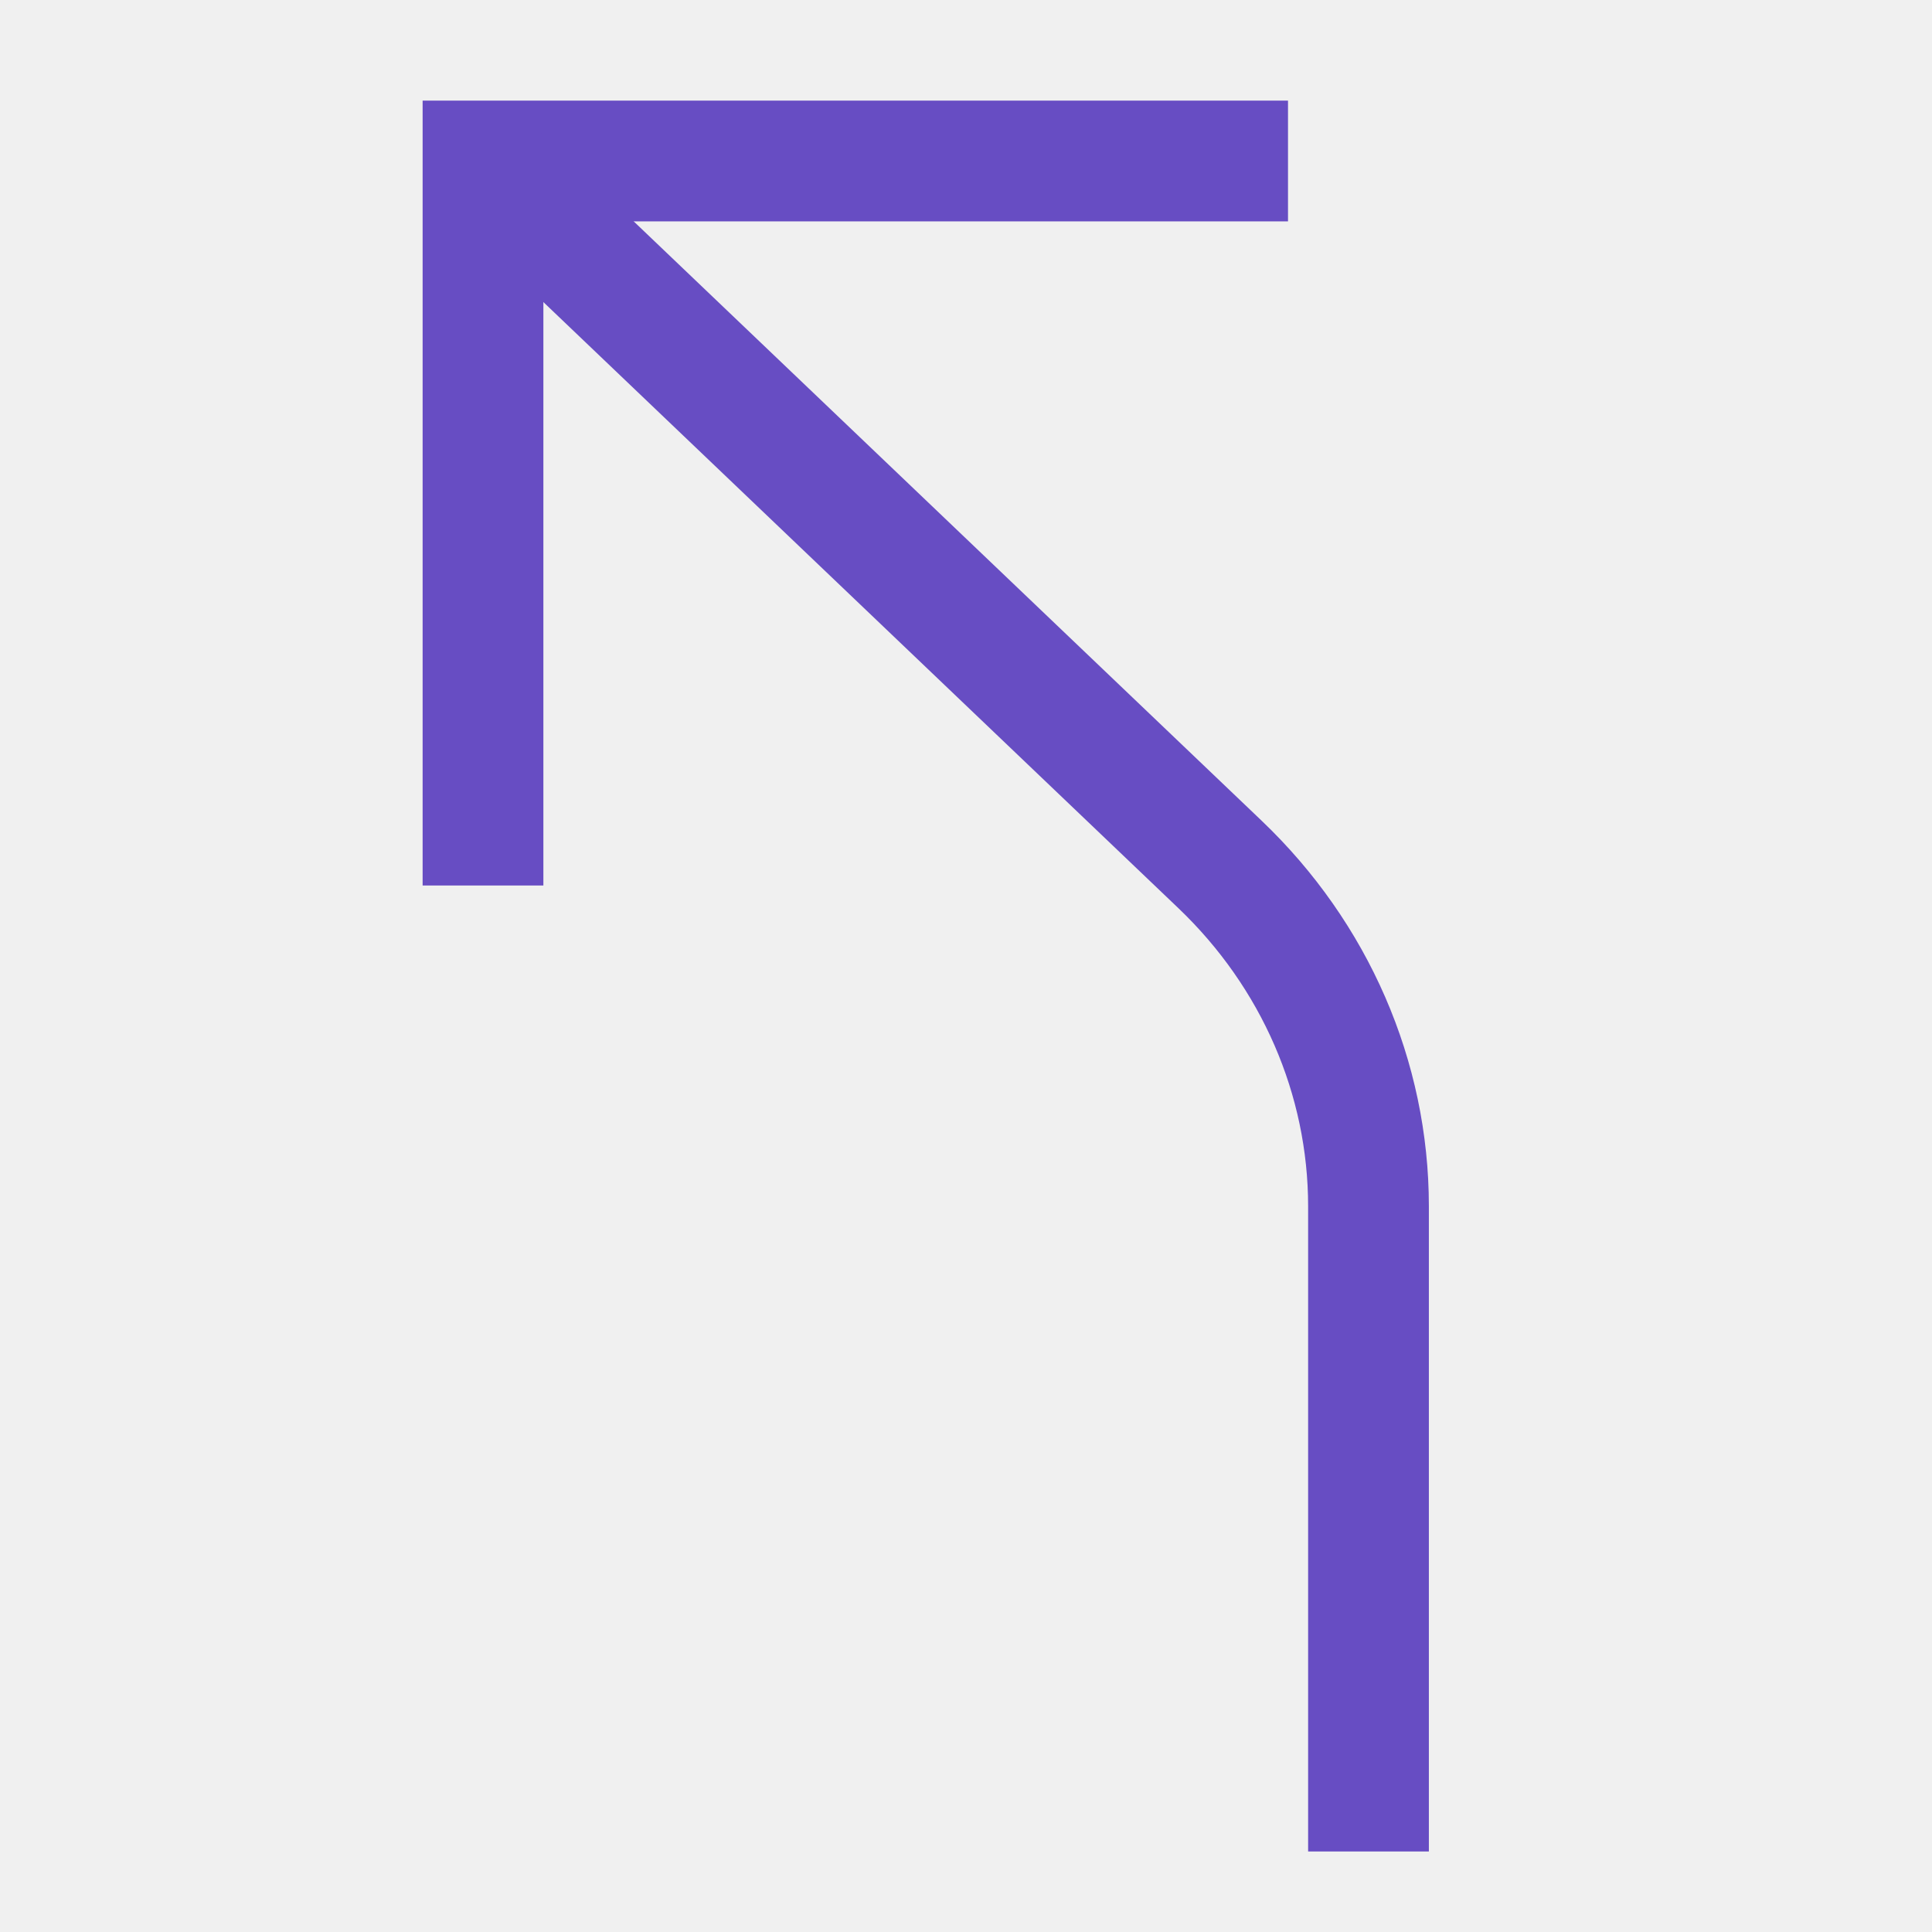
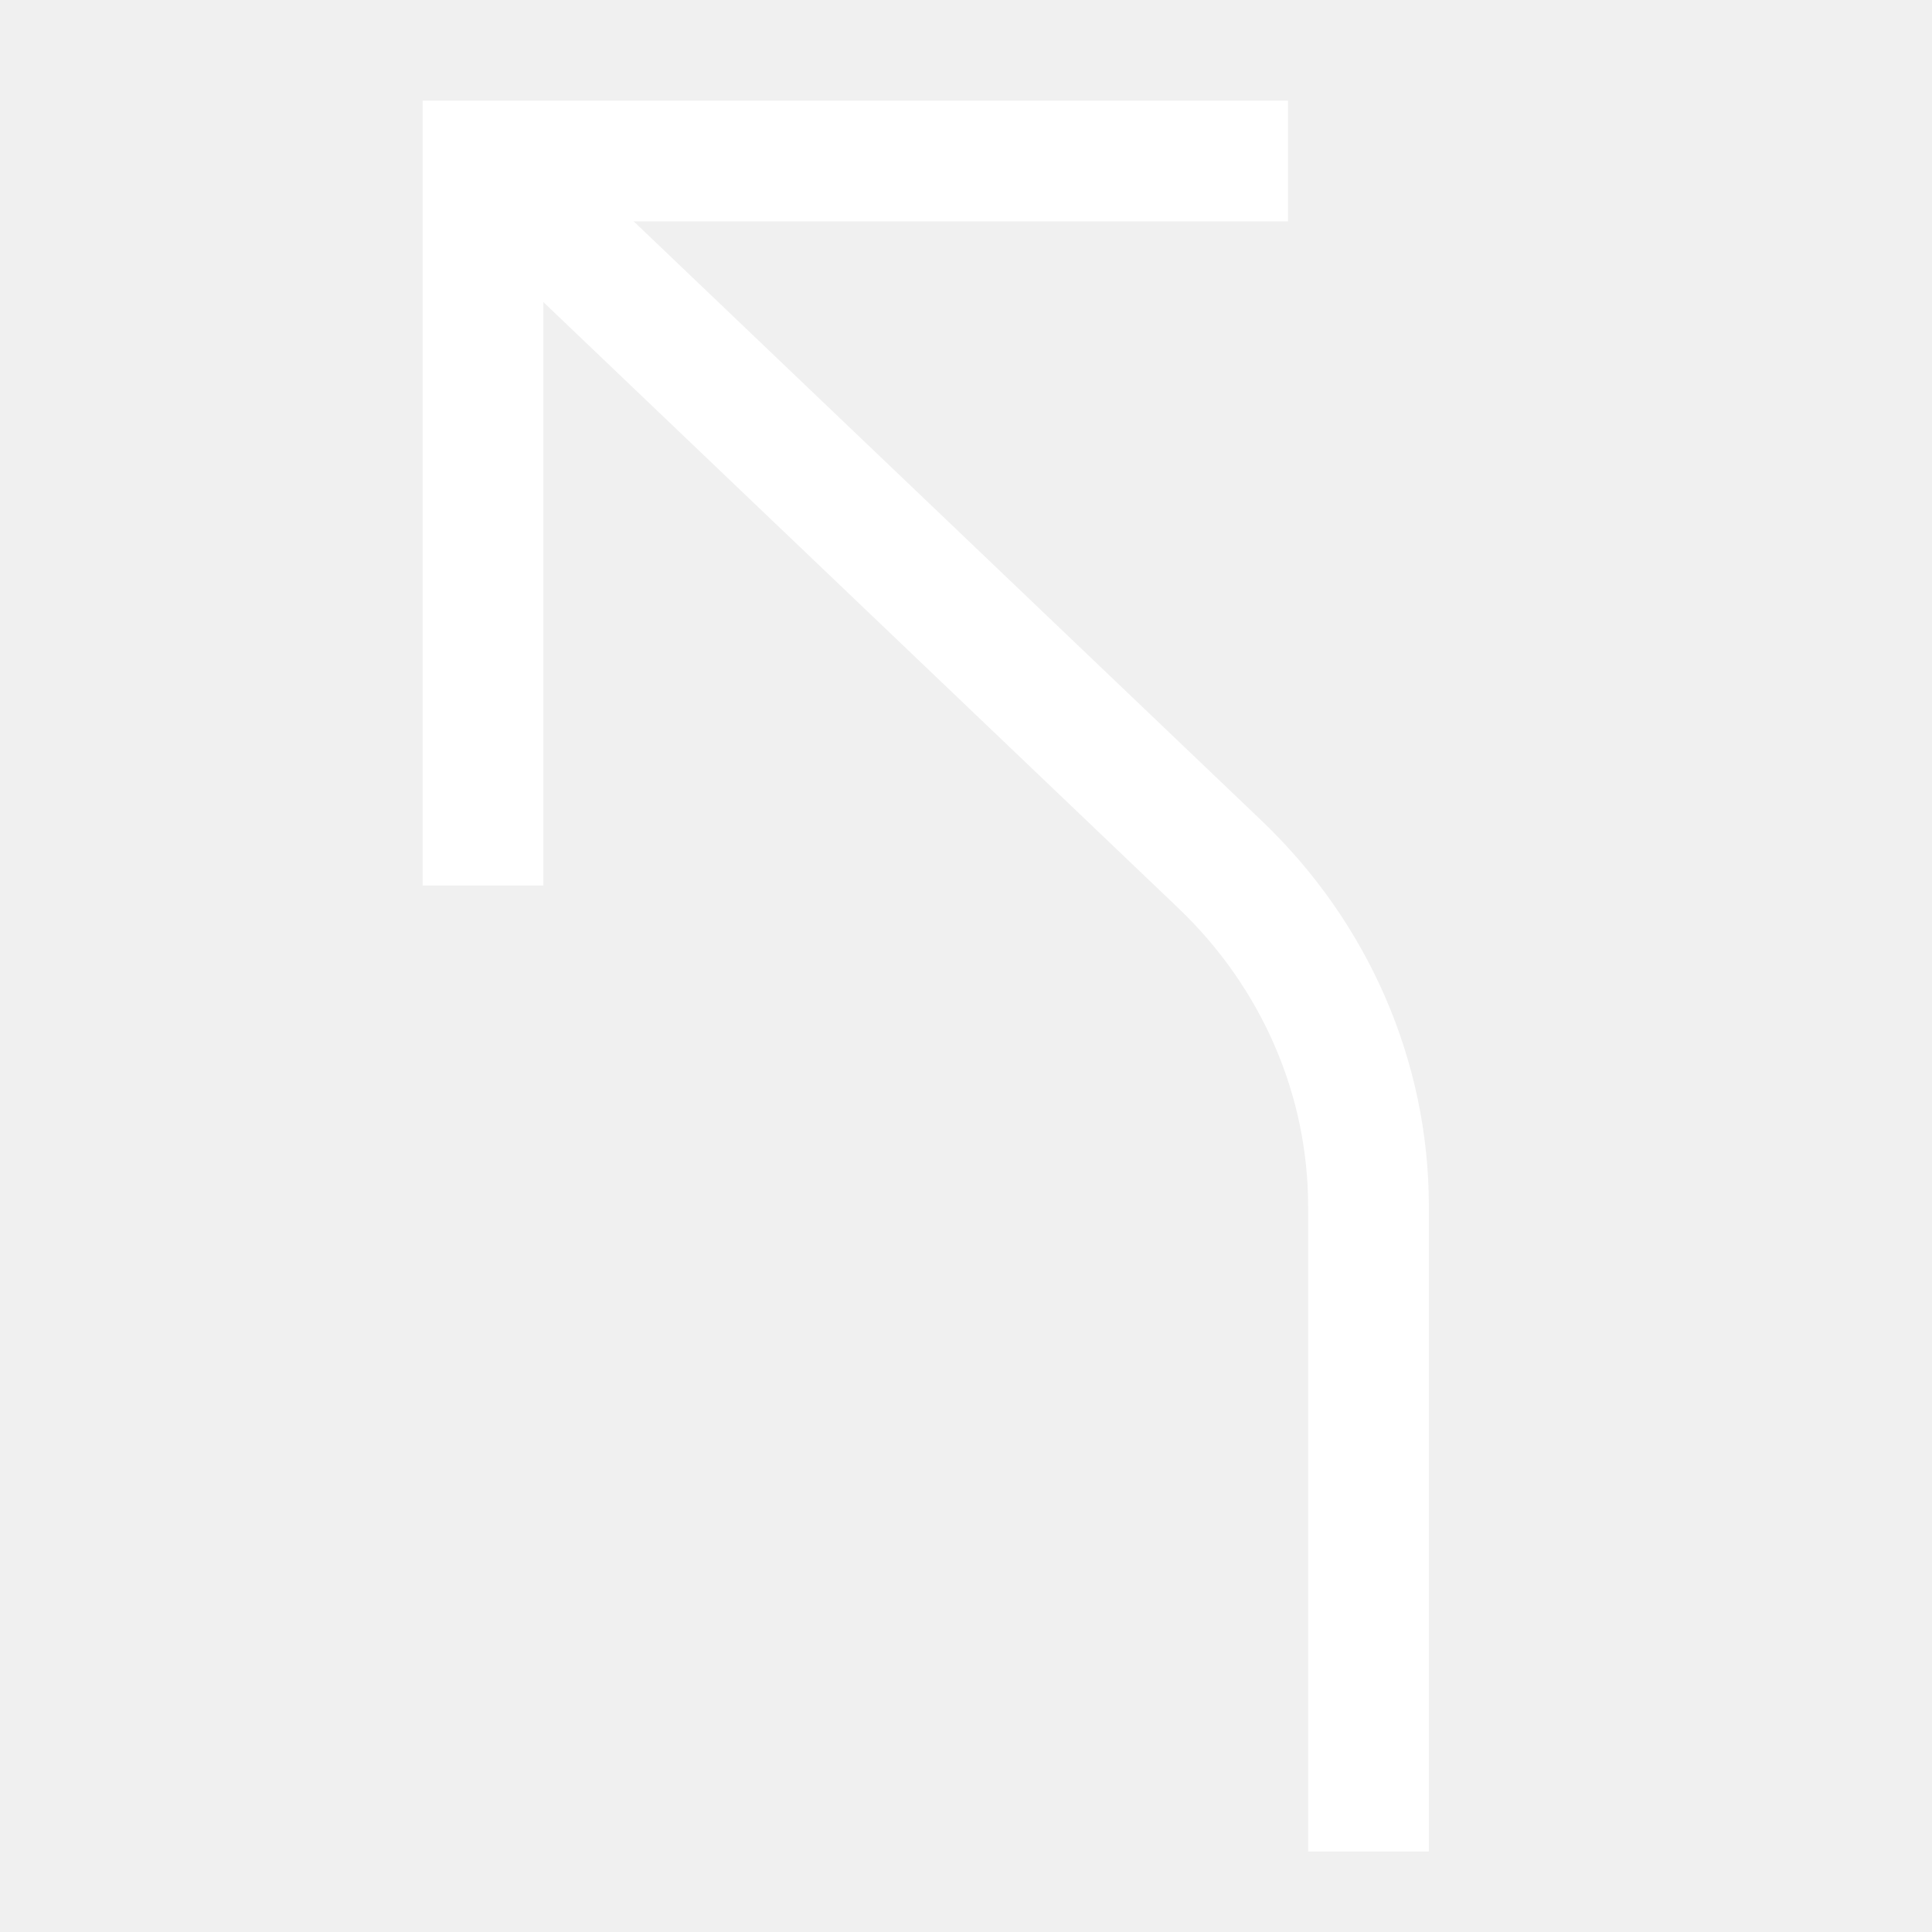
<svg xmlns="http://www.w3.org/2000/svg" width="24" height="24" viewBox="0 0 24 24" fill="none">
-   <path d="M16 2H6V11" stroke="#674DC3" stroke-width="1.5" stroke-miterlimit="10" />
-   <path d="M6 2L15.156 10.739C16.336 11.865 16.999 13.391 17 14.983V23" stroke="#674DC3" stroke-width="1.5" stroke-miterlimit="10" />
+   <path d="M16 2H6V11" stroke="#ffffff" stroke-width="1.5" stroke-miterlimit="10" />
+   <path d="M6 2L15.156 10.739C16.336 11.865 16.999 13.391 17 14.983V23" stroke="#ffffff" stroke-width="1.5" stroke-miterlimit="10" />
</svg>
